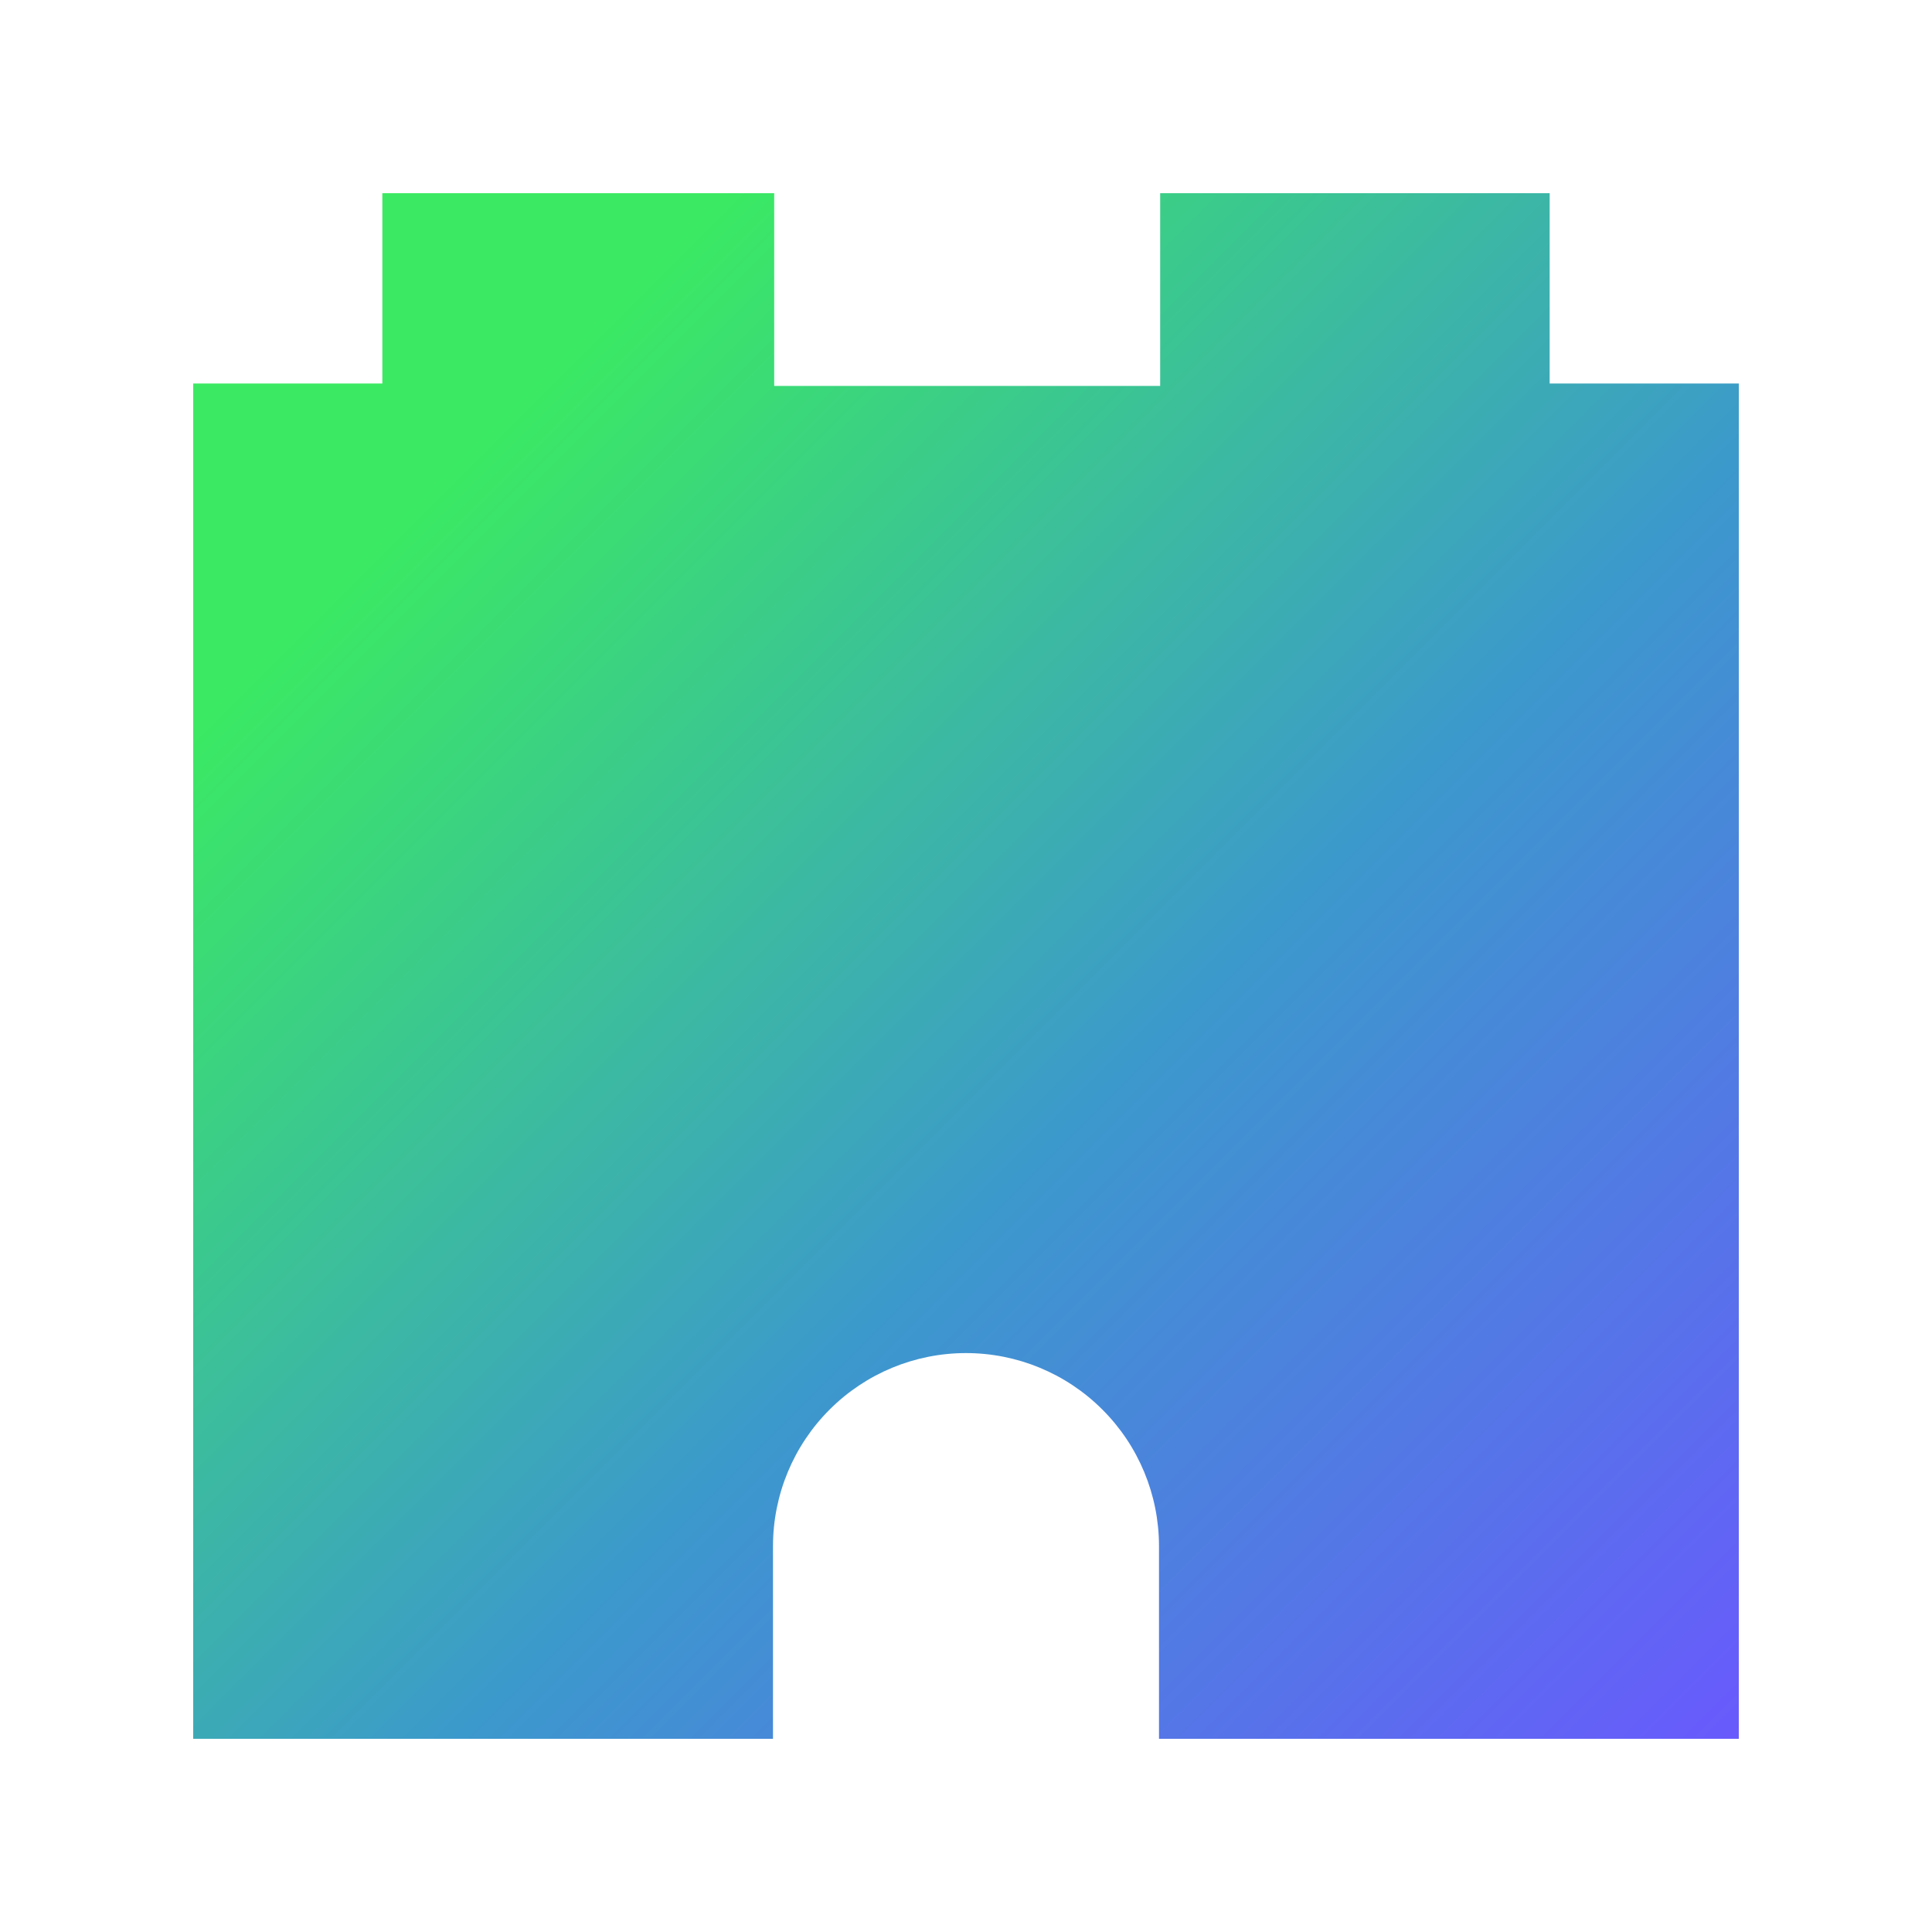
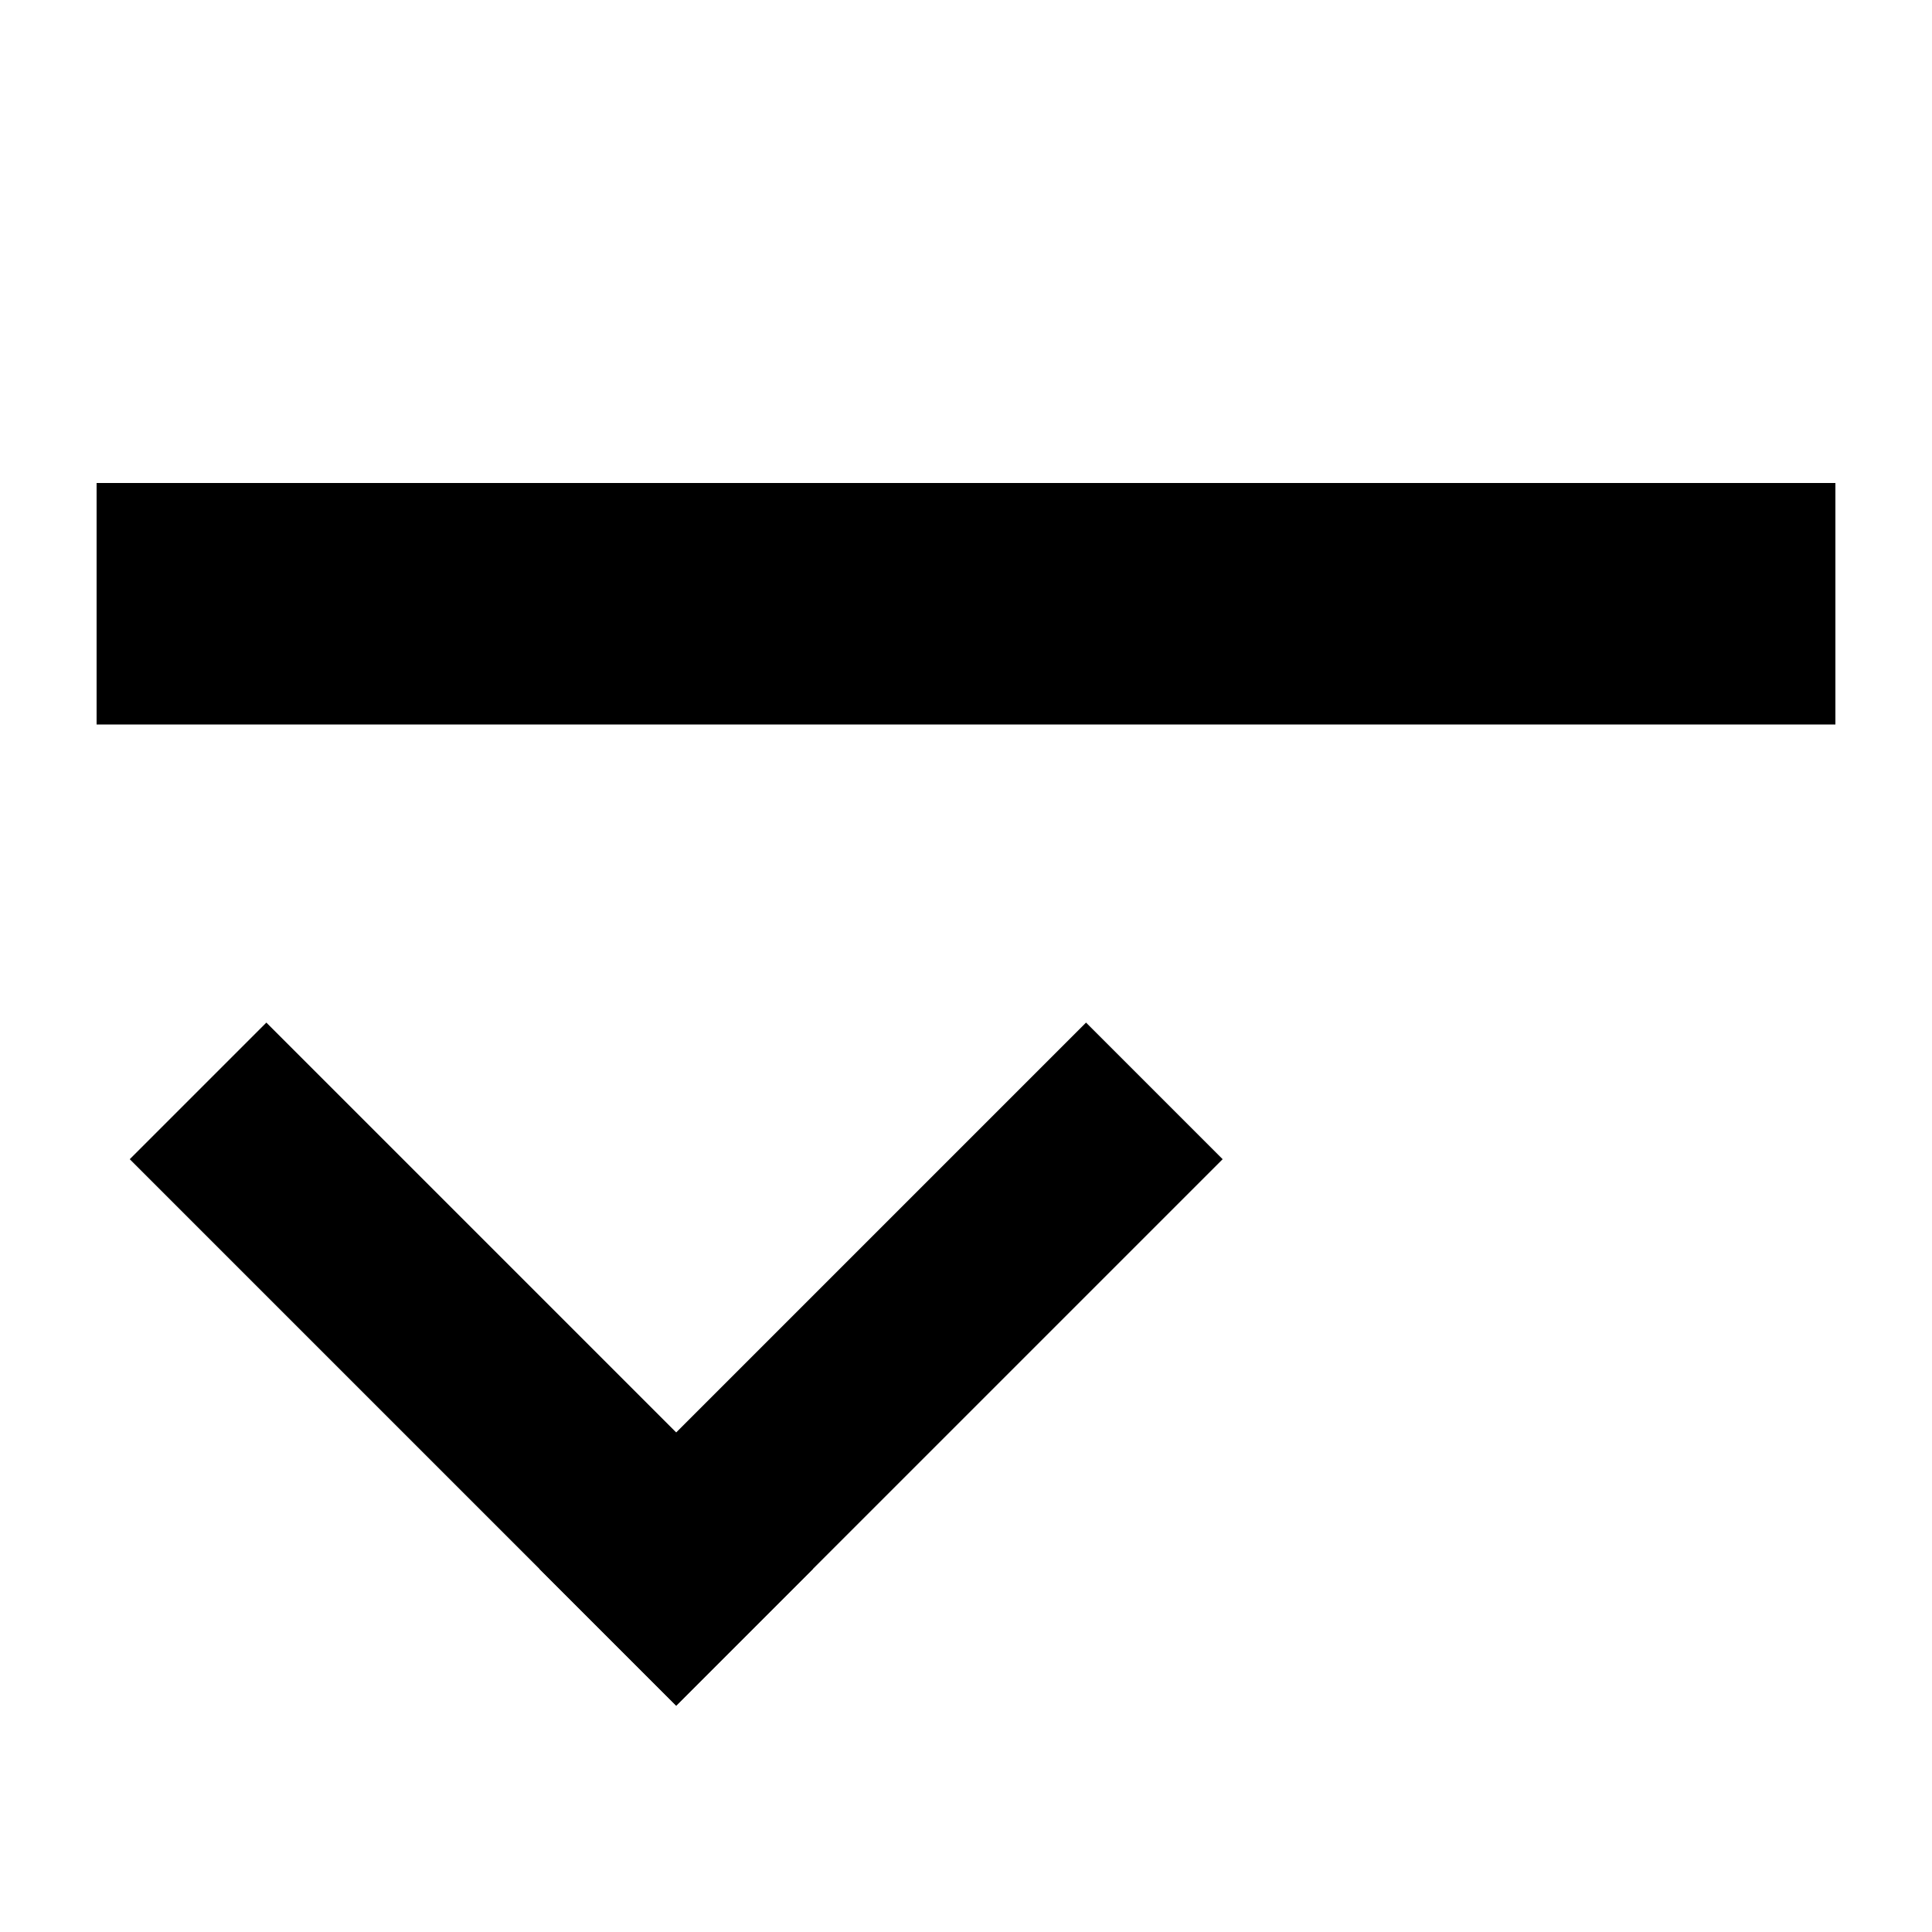
- <svg xmlns="http://www.w3.org/2000/svg" width="40" height="40" viewBox="0 0 40 40" fill="none">
-   <path d="M32.084 7.94V4H24.02V7.99H16.029V4H7.916V7.94H4V36H16.004V32.005C16.006 30.946 16.427 29.931 17.177 29.183C17.926 28.434 18.941 28.014 20 28.014C21.059 28.014 22.074 28.434 22.823 29.183C23.573 29.931 23.994 30.946 23.996 32.005V36H36V7.94H32.084Z" fill="url(#paint0_linear)" />
-   <defs>
+ <svg xmlns="http://www.w3.org/2000/svg" width="40" height="40" viewBox="0 0 40 40" fill="none" version="1.1" id="svg3">
+   <defs id="defs3">
    <linearGradient id="paint0_linear" x1="2.942" y1="4.9" x2="37.777" y2="39.734" gradientUnits="userSpaceOnUse">
-       <stop offset="0.159" stop-color="#3BEA62" />
-       <stop offset="0.54" stop-color="#3C99CC" />
-       <stop offset="0.937" stop-color="#6B57FF" />
+       <stop offset="0.159" stop-color="#3BEA62" id="stop1" />
+       <stop offset="0.54" stop-color="#3C99CC" id="stop2" />
+       <stop offset="0.937" stop-color="#6B57FF" id="stop3" />
    </linearGradient>
  </defs>
+   <rect style="fill:#000000" id="rect4" width="36" height="5" x="2" y="10" />
+   <g transform="rotate(225 14 24)">
+     <rect style="fill:#000000" id="rect6" width="4" height="16" x="6" y="16" />
+     <rect style="fill:#000000" id="rect7" width="16" height="4" x="6" y="16" />
+   </g>
</svg>
